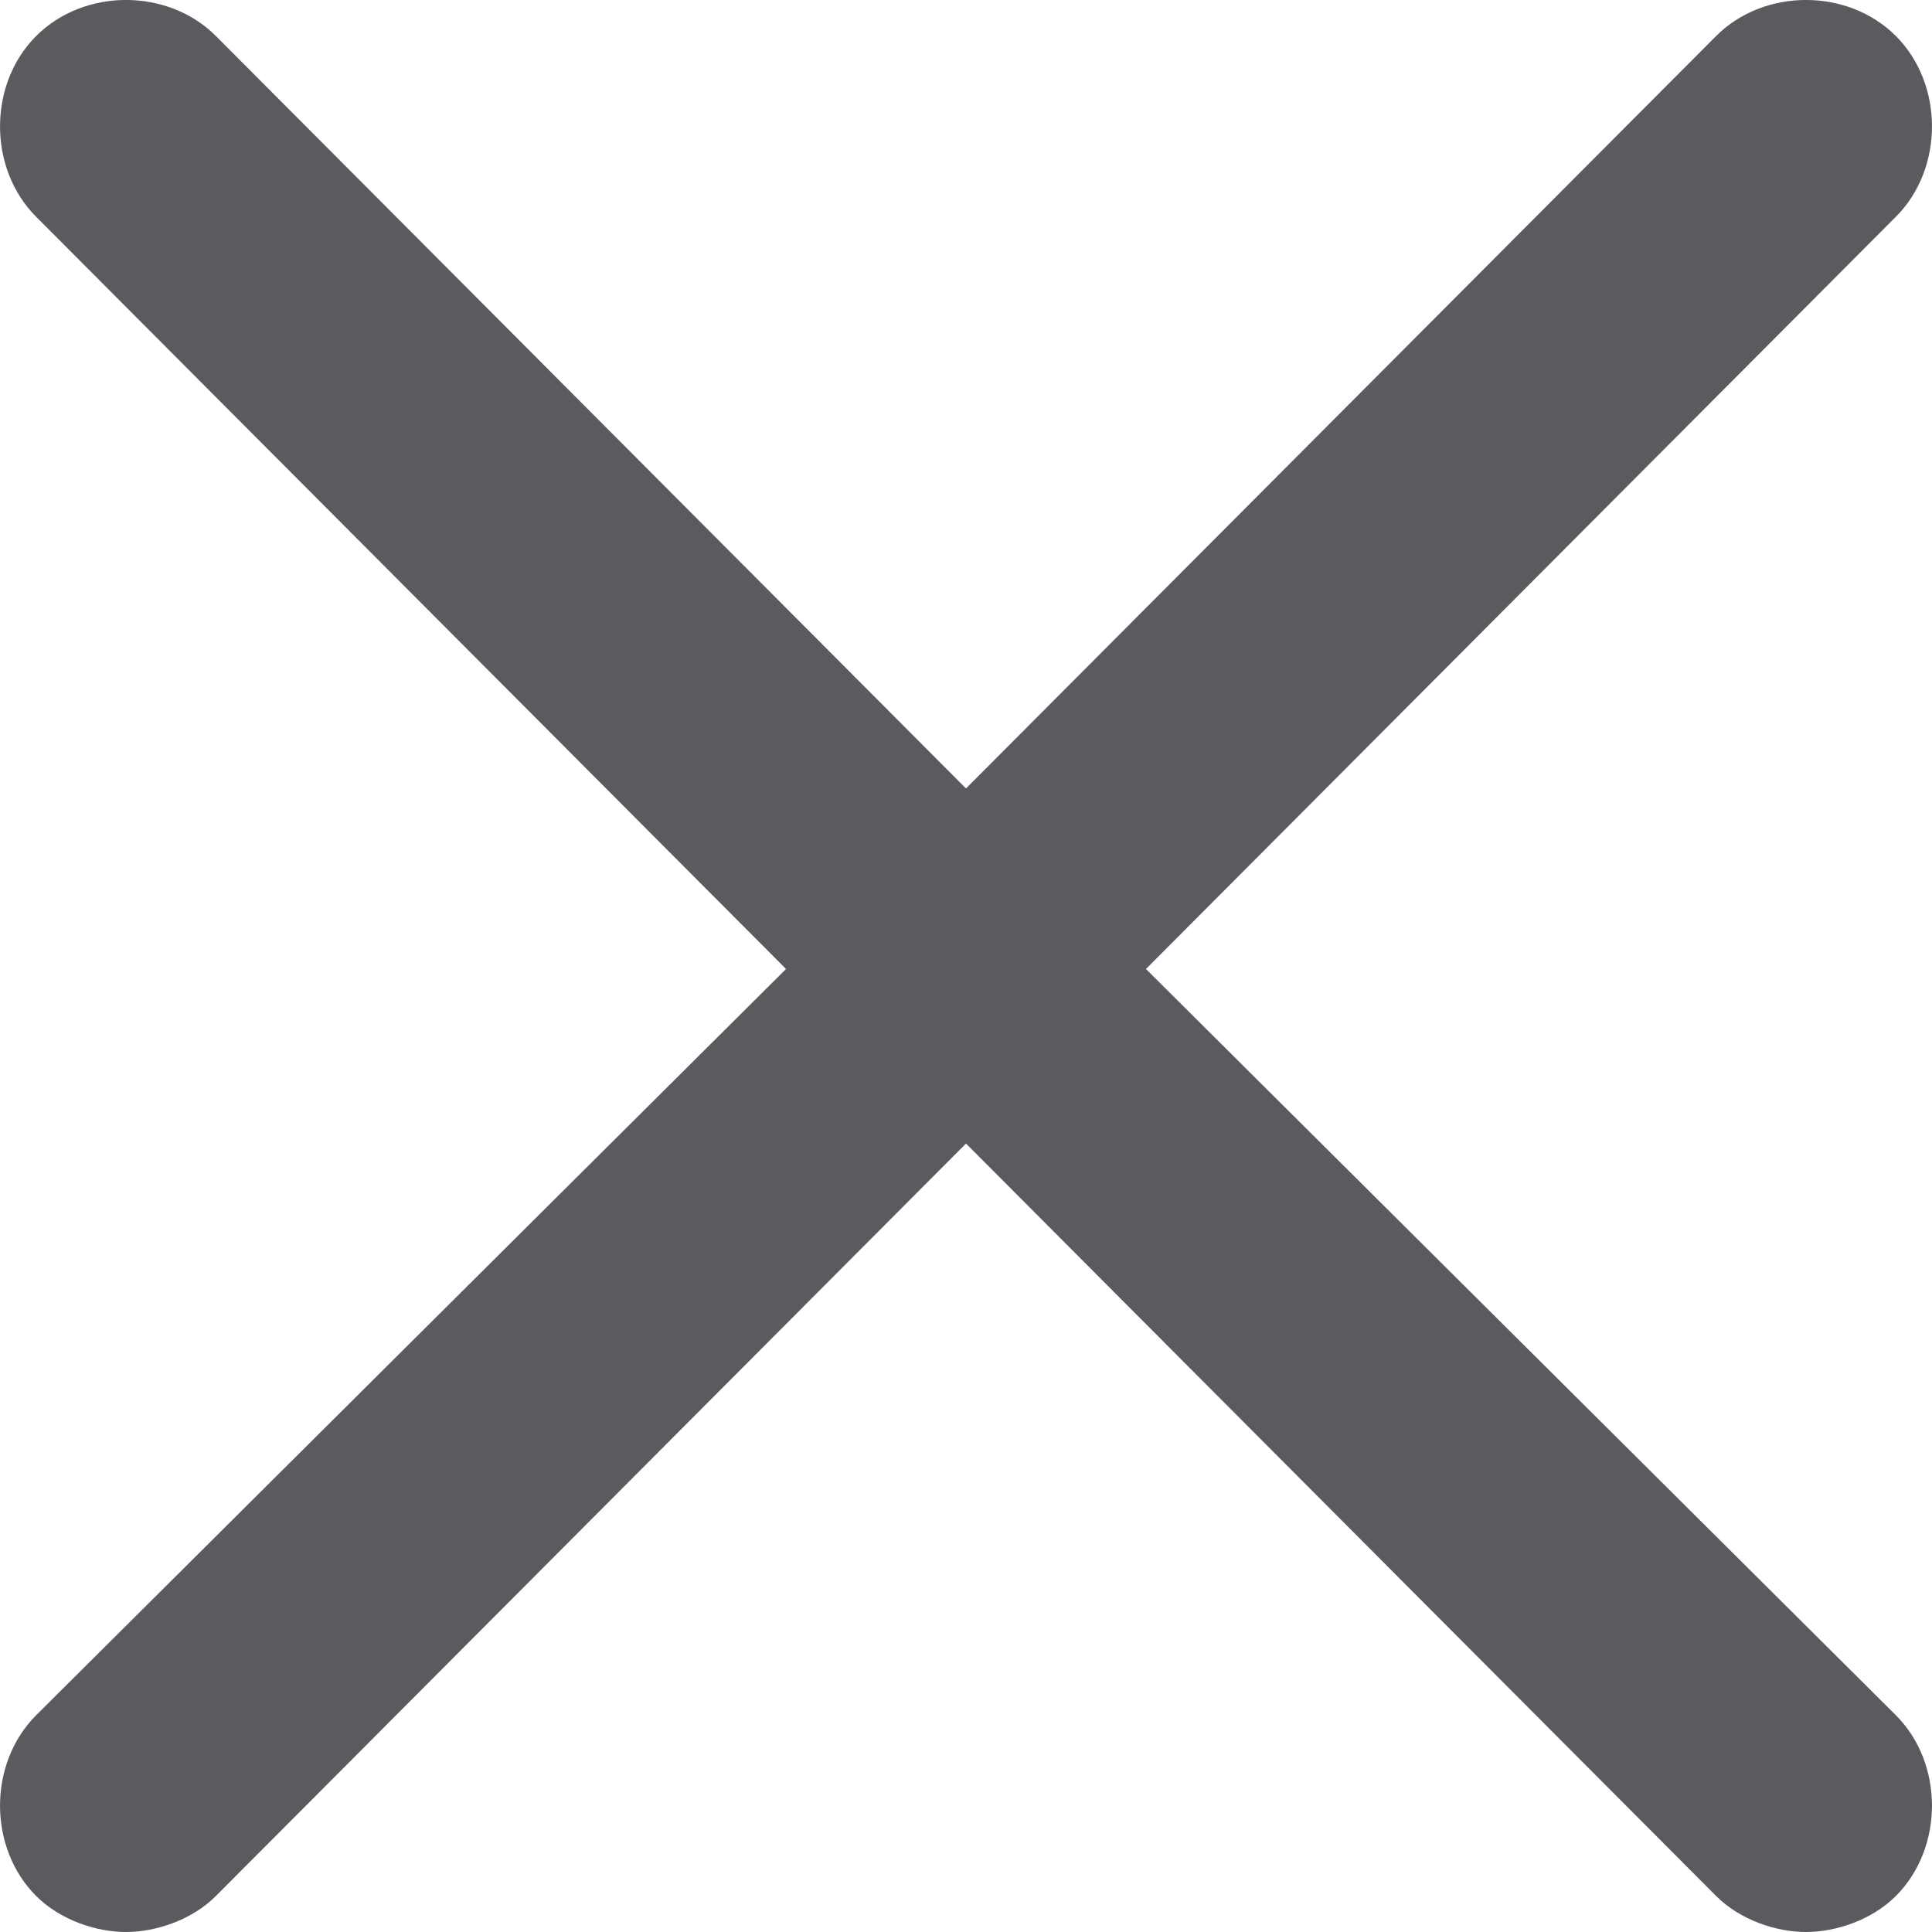
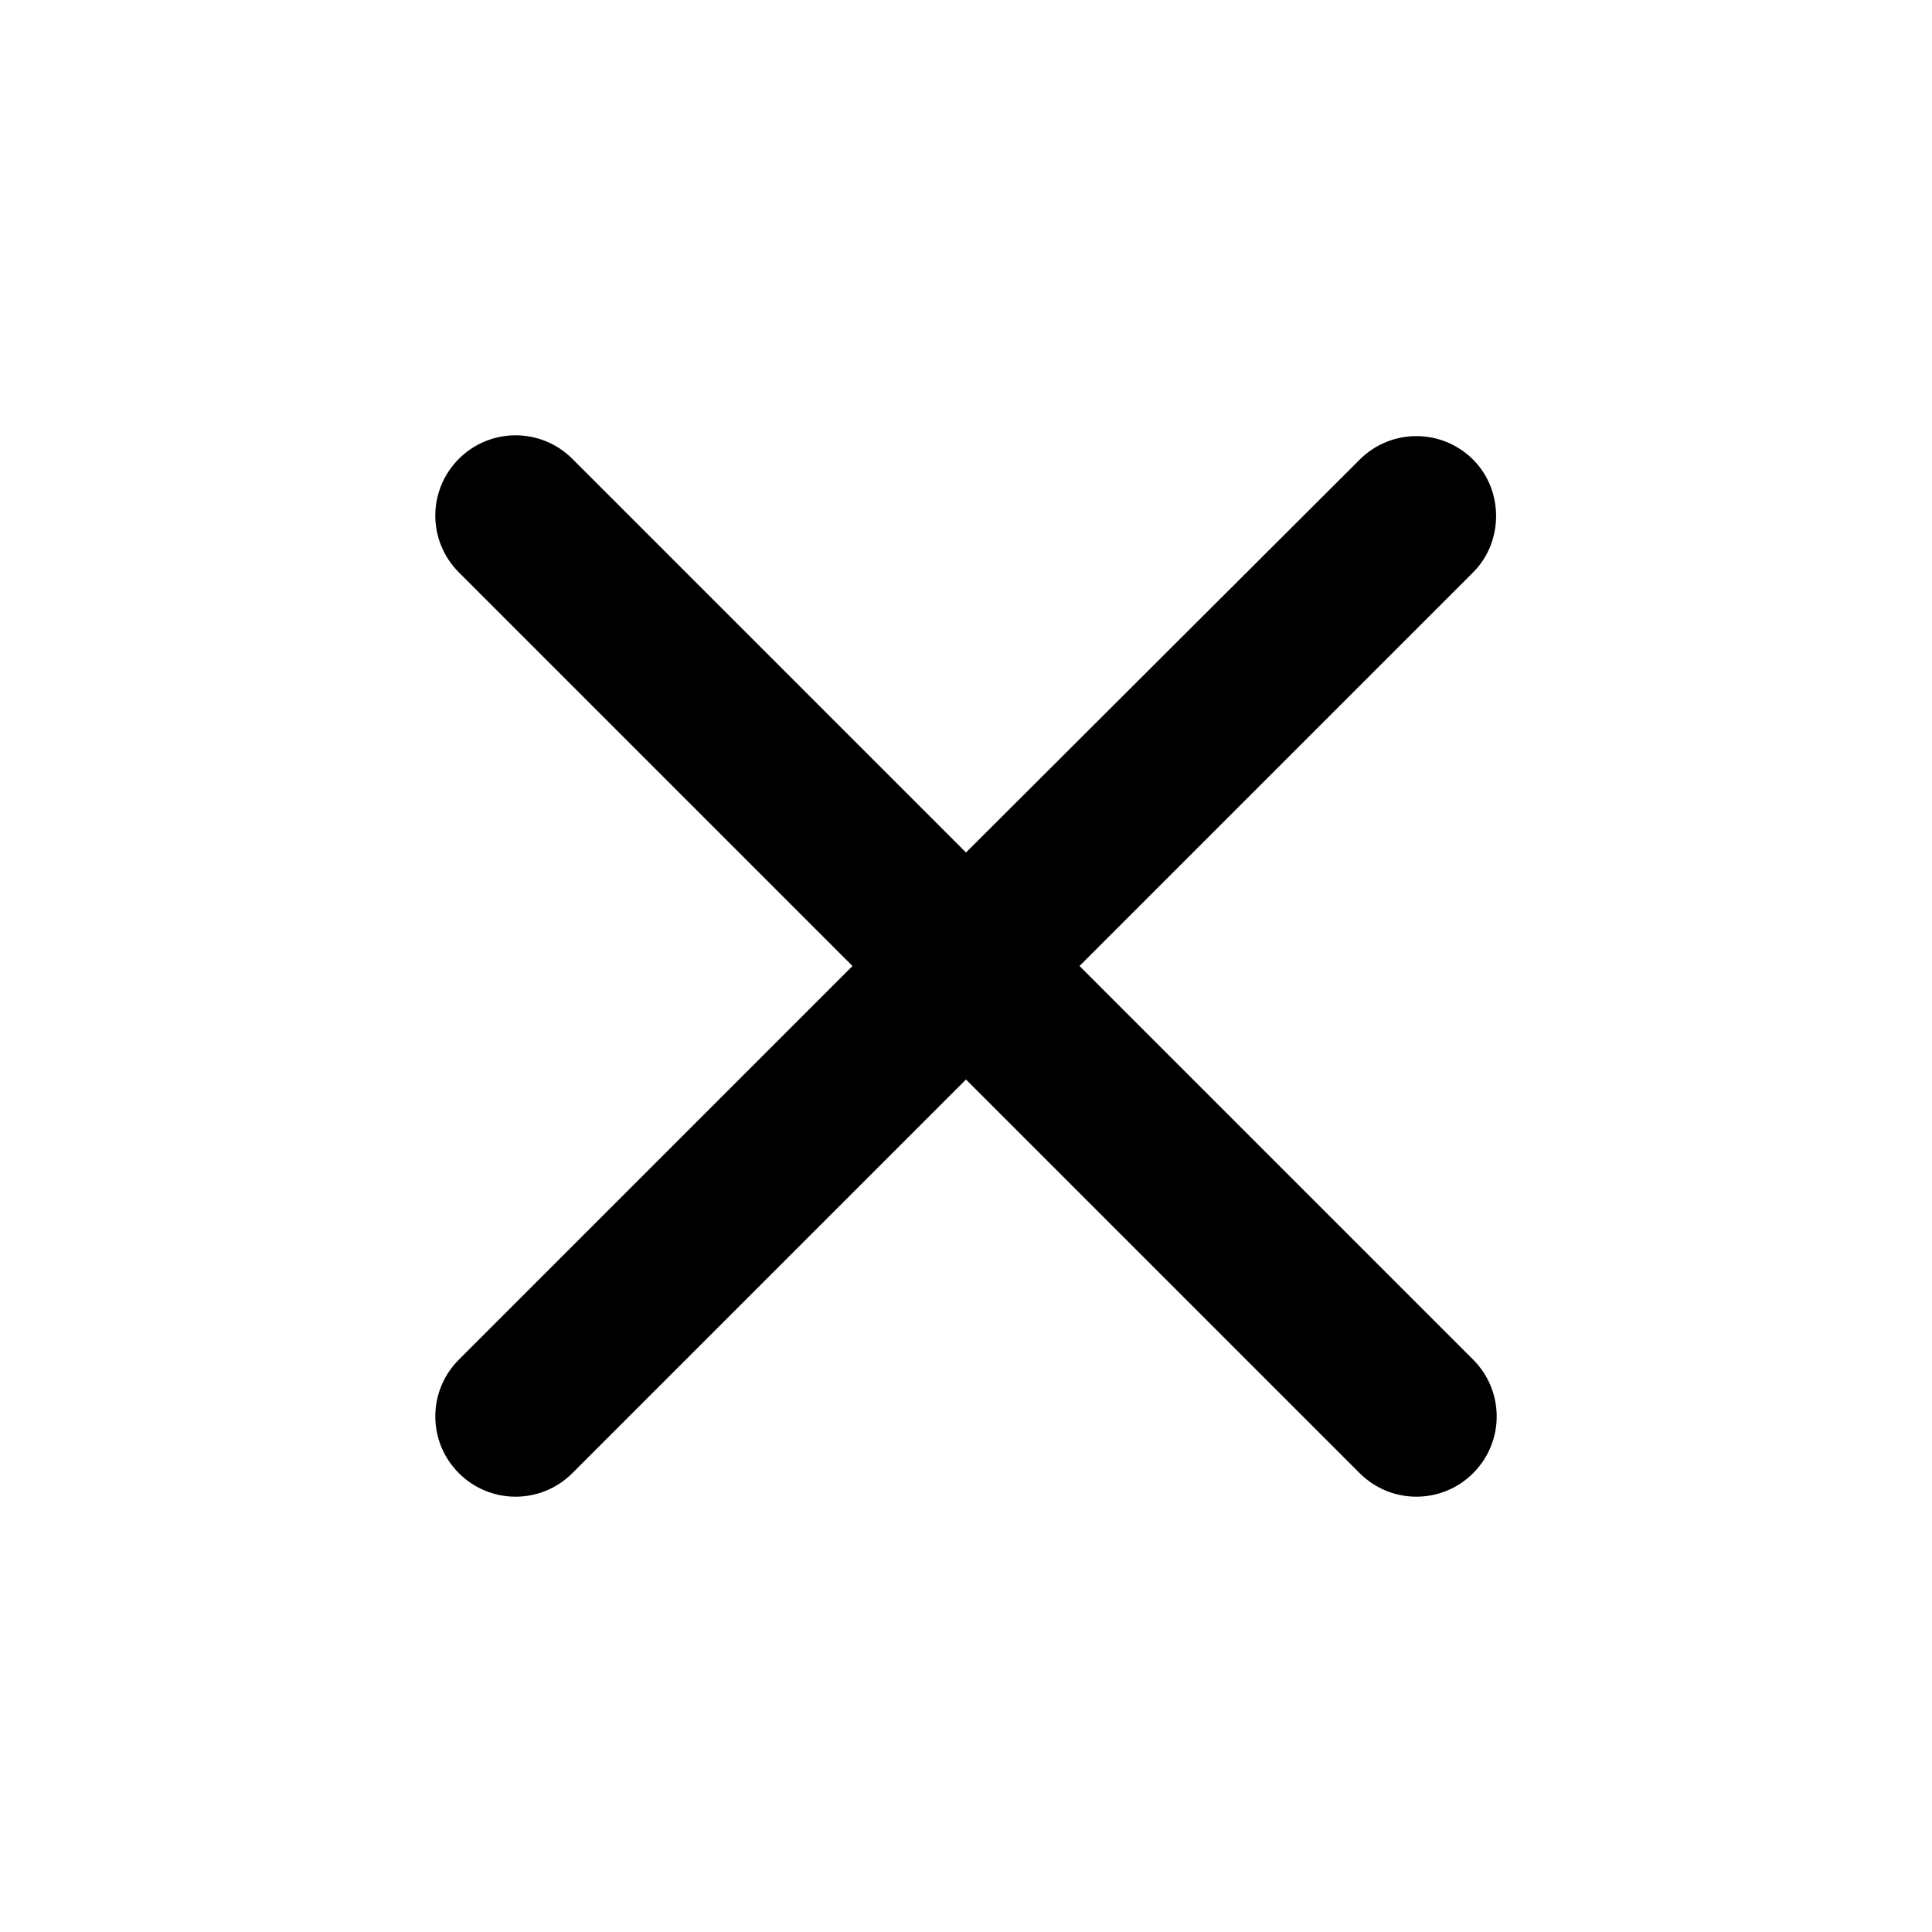
- <svg xmlns="http://www.w3.org/2000/svg" width="20px" height="20px" viewBox="0 0 20 20" version="1.1">
-   <defs>
-     <filter id="filter-1">
-       <feColorMatrix in="SourceGraphic" type="matrix" values="0 0 0 0 0.102 0 0 0 0 0.102 0 0 0 0 0.114 0 0 0 1 0" />
-     </filter>
-     <linearGradient x1="50%" y1="0%" x2="50%" y2="100%" id="linearGradient-2">
-       <stop stop-color="#000000" offset="0%" />
-       <stop stop-color="#000000" offset="100%" />
-     </linearGradient>
-   </defs>
-   <g id="Page-1" stroke="none" stroke-width="1" fill="#000" fill-rule="evenodd">
-     <g id="close" transform="translate(-153, -629)" filter="url(#filter-1)">
-       <g transform="translate(137, 613)">
-         <path d="M27.863,26.031 L35.627,18.243 C36.124,17.745 36.124,16.872 35.627,16.374 C35.13,15.875 34.261,15.875 33.764,16.374 L26,24.162 L18.236,16.374 C17.739,15.875 16.87,15.875 16.373,16.374 C15.876,16.872 15.876,17.745 16.373,18.243 L24.137,26.031 L16.373,33.757 C15.876,34.255 15.876,35.128 16.373,35.626 C16.621,35.875 16.994,36 17.304,36 C17.615,36 17.988,35.875 18.236,35.626 L26,27.838 L33.764,35.626 C34.012,35.875 34.385,36 34.696,36 C35.006,36 35.379,35.875 35.627,35.626 C36.124,35.128 36.124,34.255 35.627,33.757 L27.863,26.031 Z" id="Path" fill="#000" fill-rule="nonzero" />
-       </g>
-     </g>
-   </g>
+ <svg xmlns="http://www.w3.org/2000/svg" height="24" viewBox="0 0 24 24" width="24">
+   <path d="M0 0h24v24H0V0z" fill="none" />
+   <path d="M18.3 5.71c-.39-.39-1.02-.39-1.41 0L12 10.59 7.11 5.7c-.39-.39-1.02-.39-1.41 0-.39.39-.39 1.02 0 1.41L10.59 12 5.7 16.89c-.39.39-.39 1.02 0 1.41.39.39 1.02.39 1.41 0L12 13.41l4.89 4.89c.39.39 1.02.39 1.41 0 .39-.39.39-1.02 0-1.41L13.41 12l4.89-4.89c.38-.38.38-1.02 0-1.4z" />
</svg>
